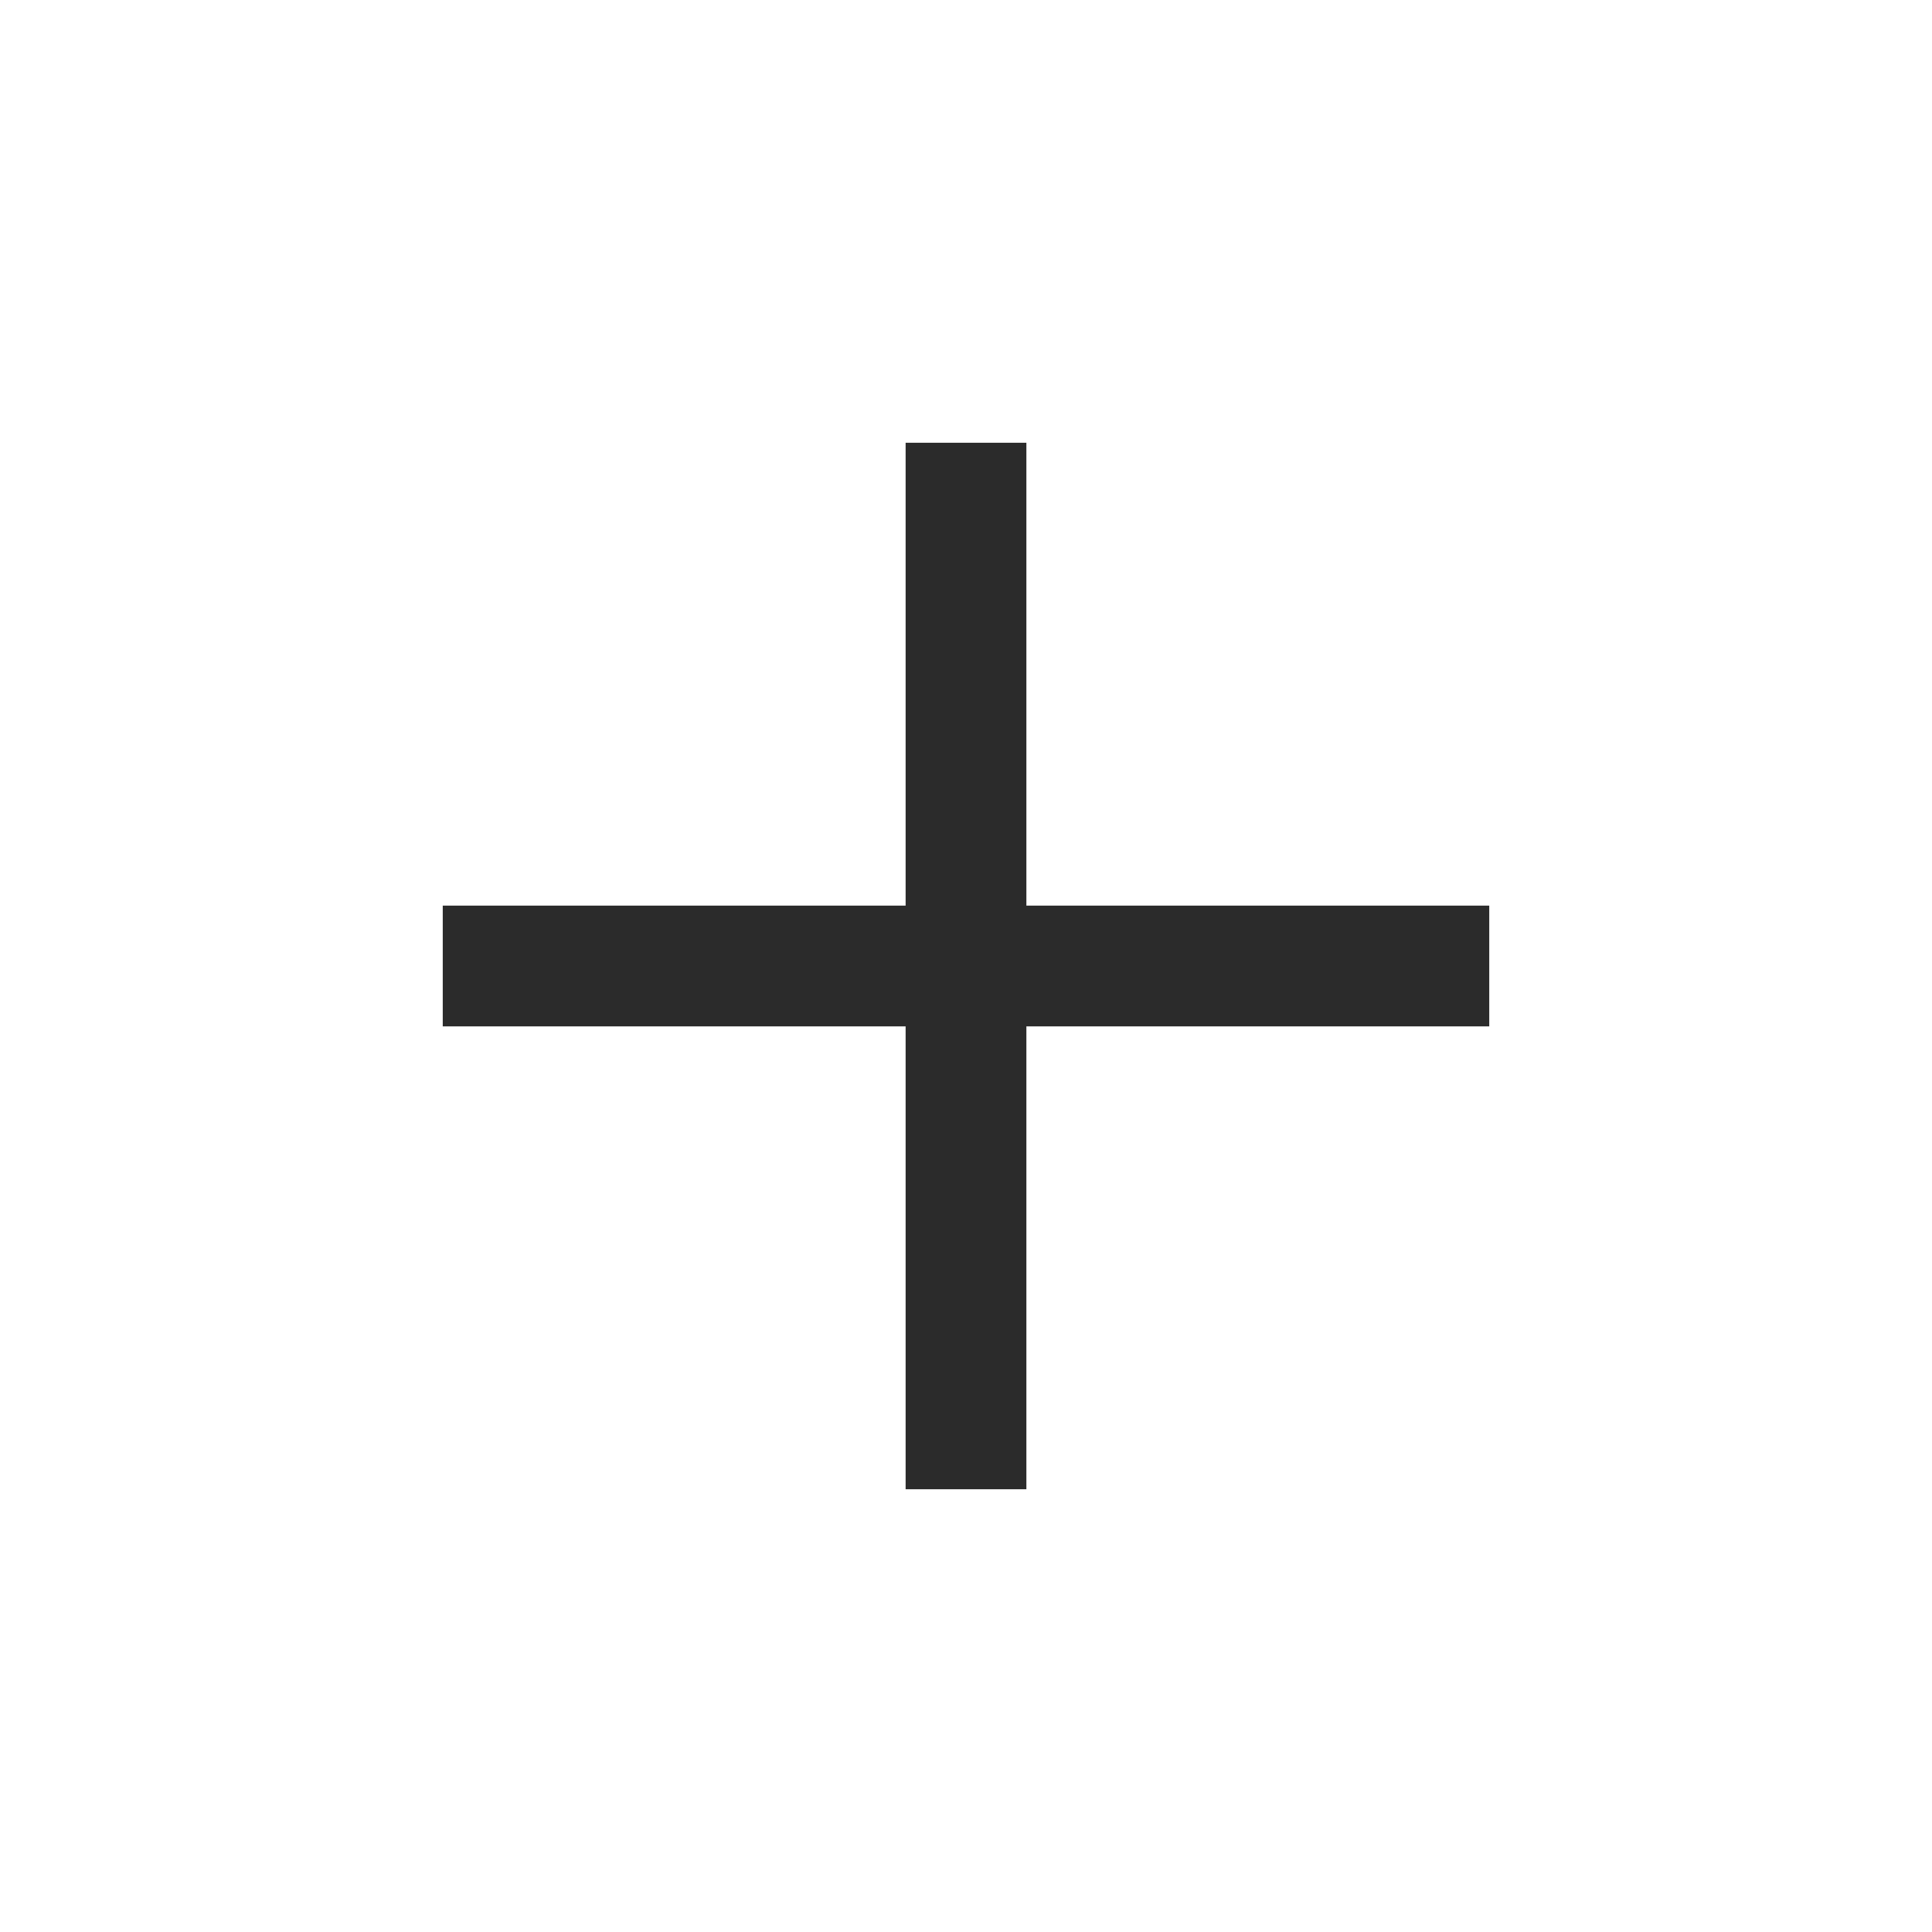
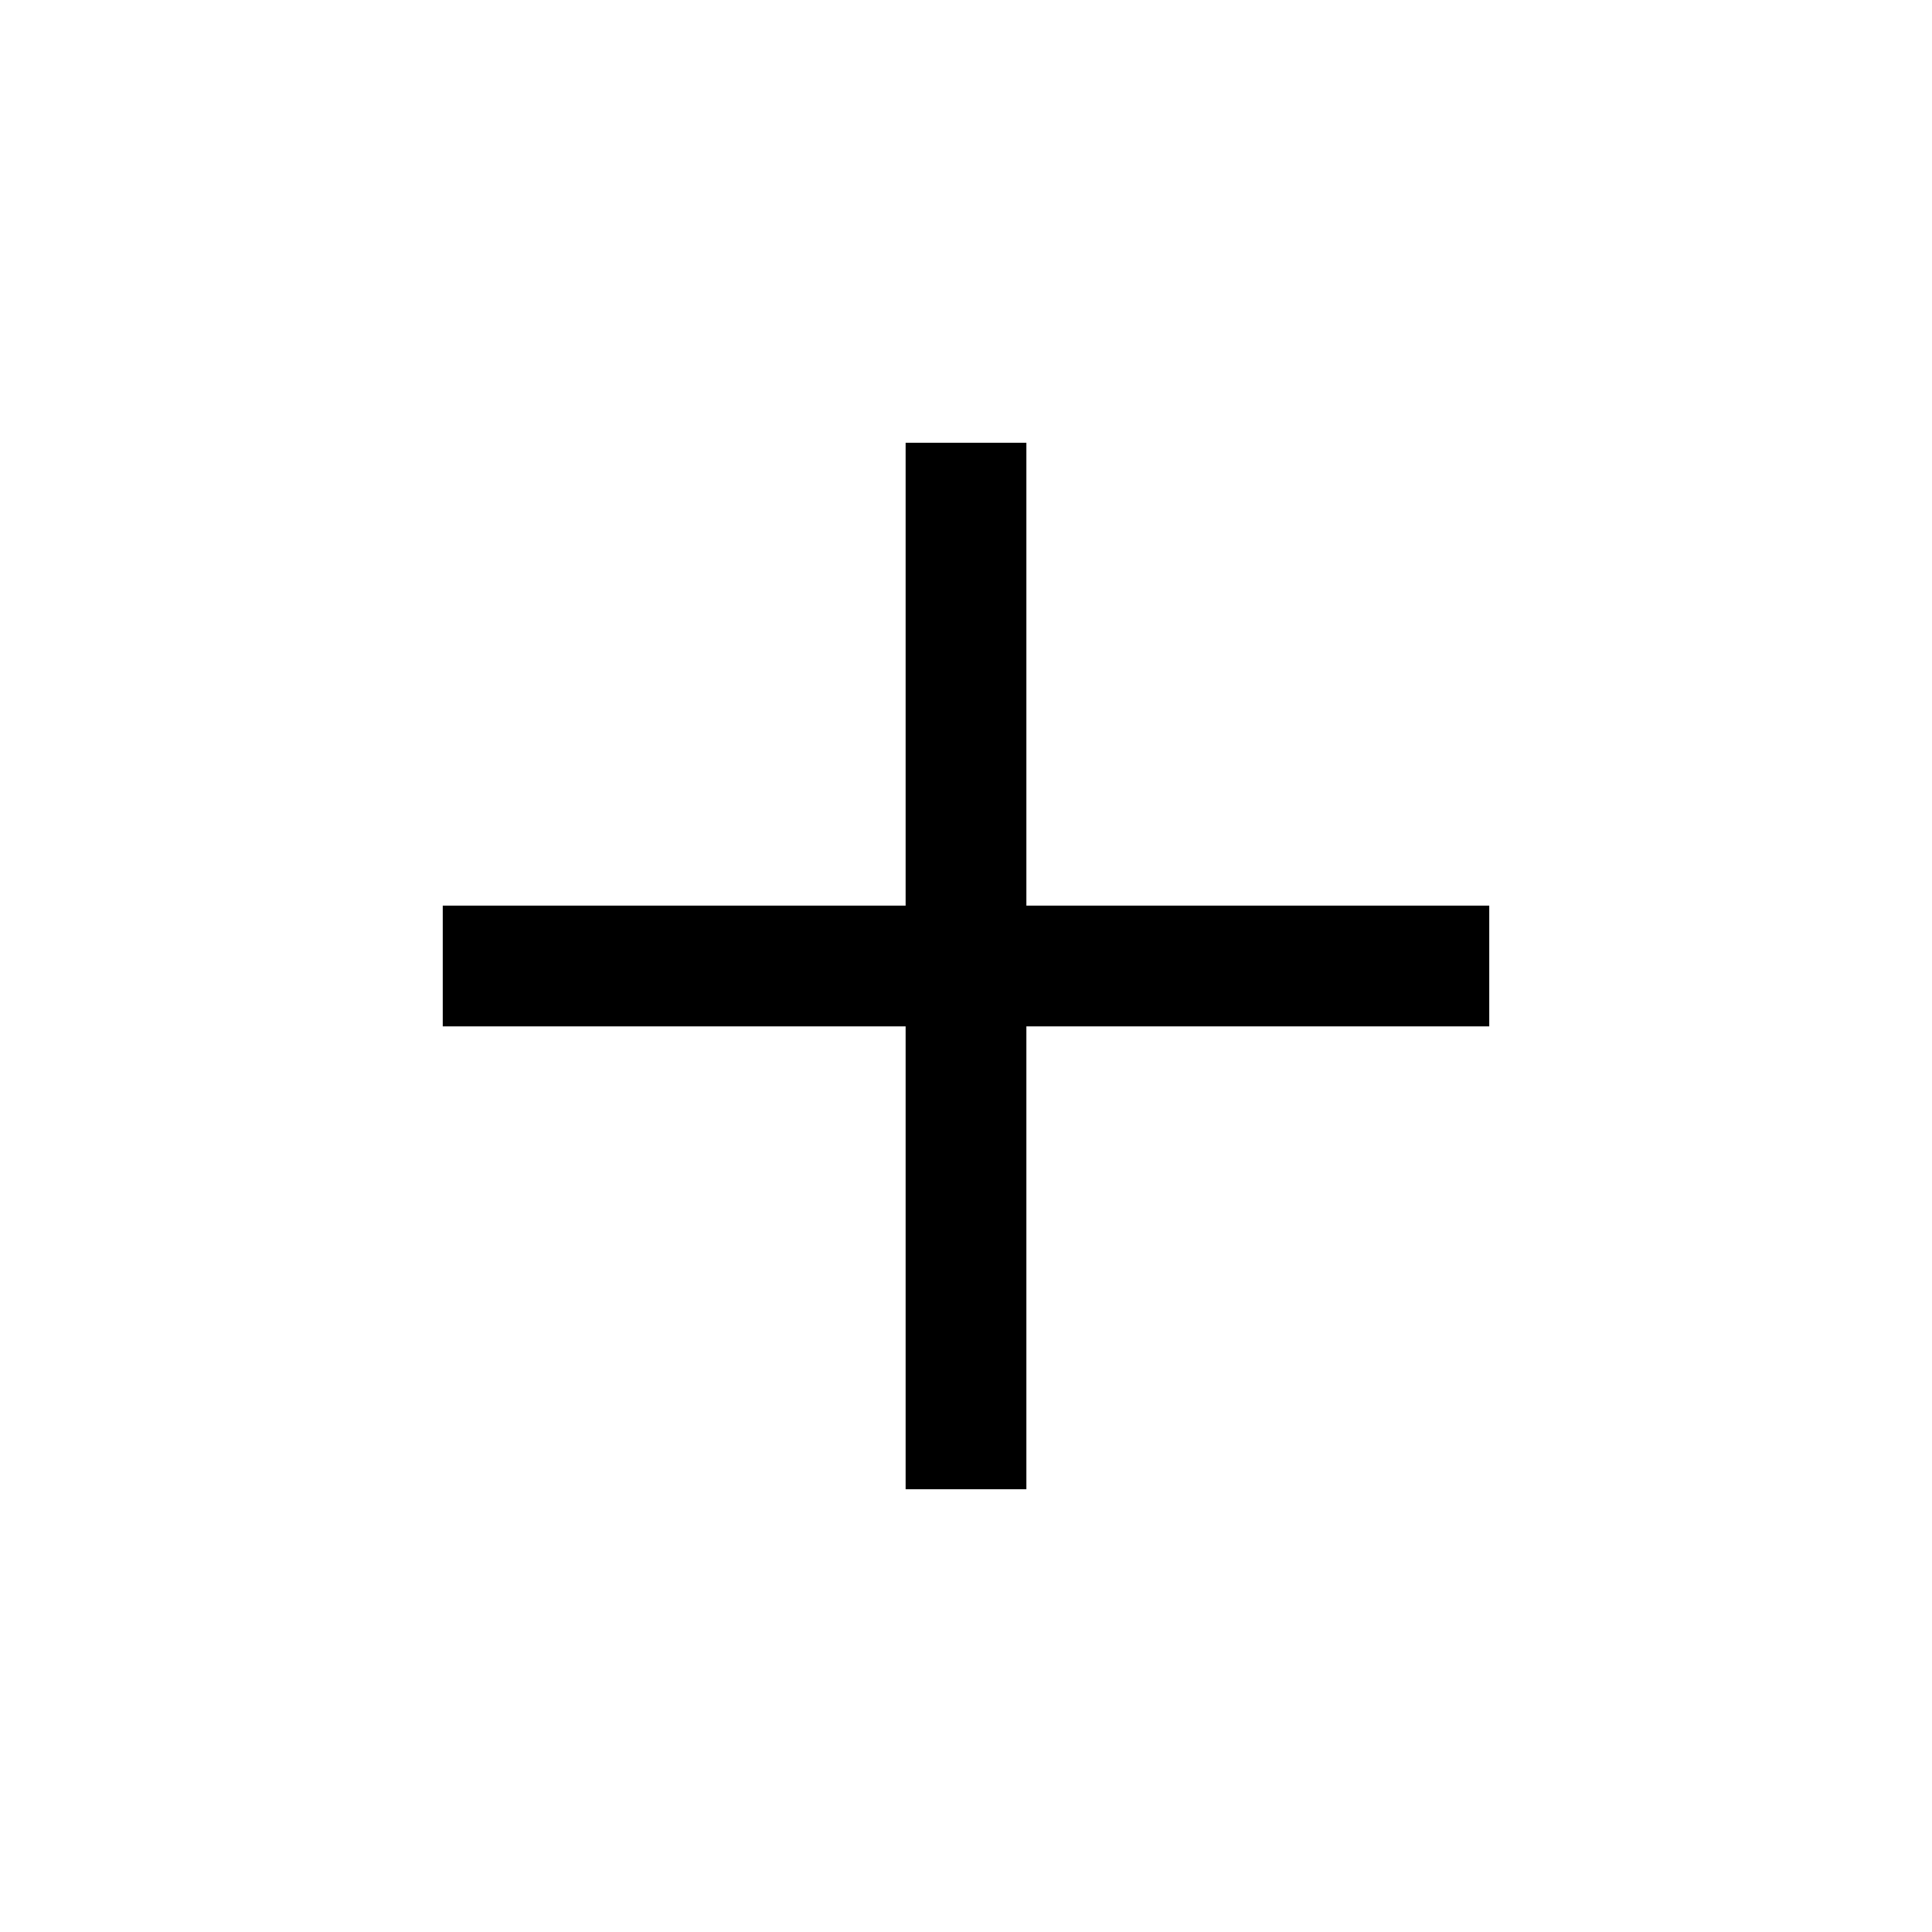
- <svg xmlns="http://www.w3.org/2000/svg" width="24" height="24" viewBox="0 0 24 24" fill="none">
+ <svg xmlns="http://www.w3.org/2000/svg" viewBox="0 0 24 24" fill="none">
  <mask id="mask0_144_3498" style="mask-type:alpha" maskUnits="userSpaceOnUse" x="0" y="0" width="24" height="24">
    <rect width="24" height="24" fill="#D9D9D9" />
  </mask>
  <g mask="url(#mask0_144_3498)">
-     <path d="M11.25 12.75H5.5V11.25H11.25V5.5H12.75V11.25H18.5V12.75H12.75V18.5H11.25V12.75Z" fill="#2B2B2B" />
+     <path d="M11.25 12.75H5.5V11.25H11.25V5.5H12.75V11.25H18.5V12.75H12.75V18.5H11.25V12.75Z" fill="currentColor" />
  </g>
</svg>
